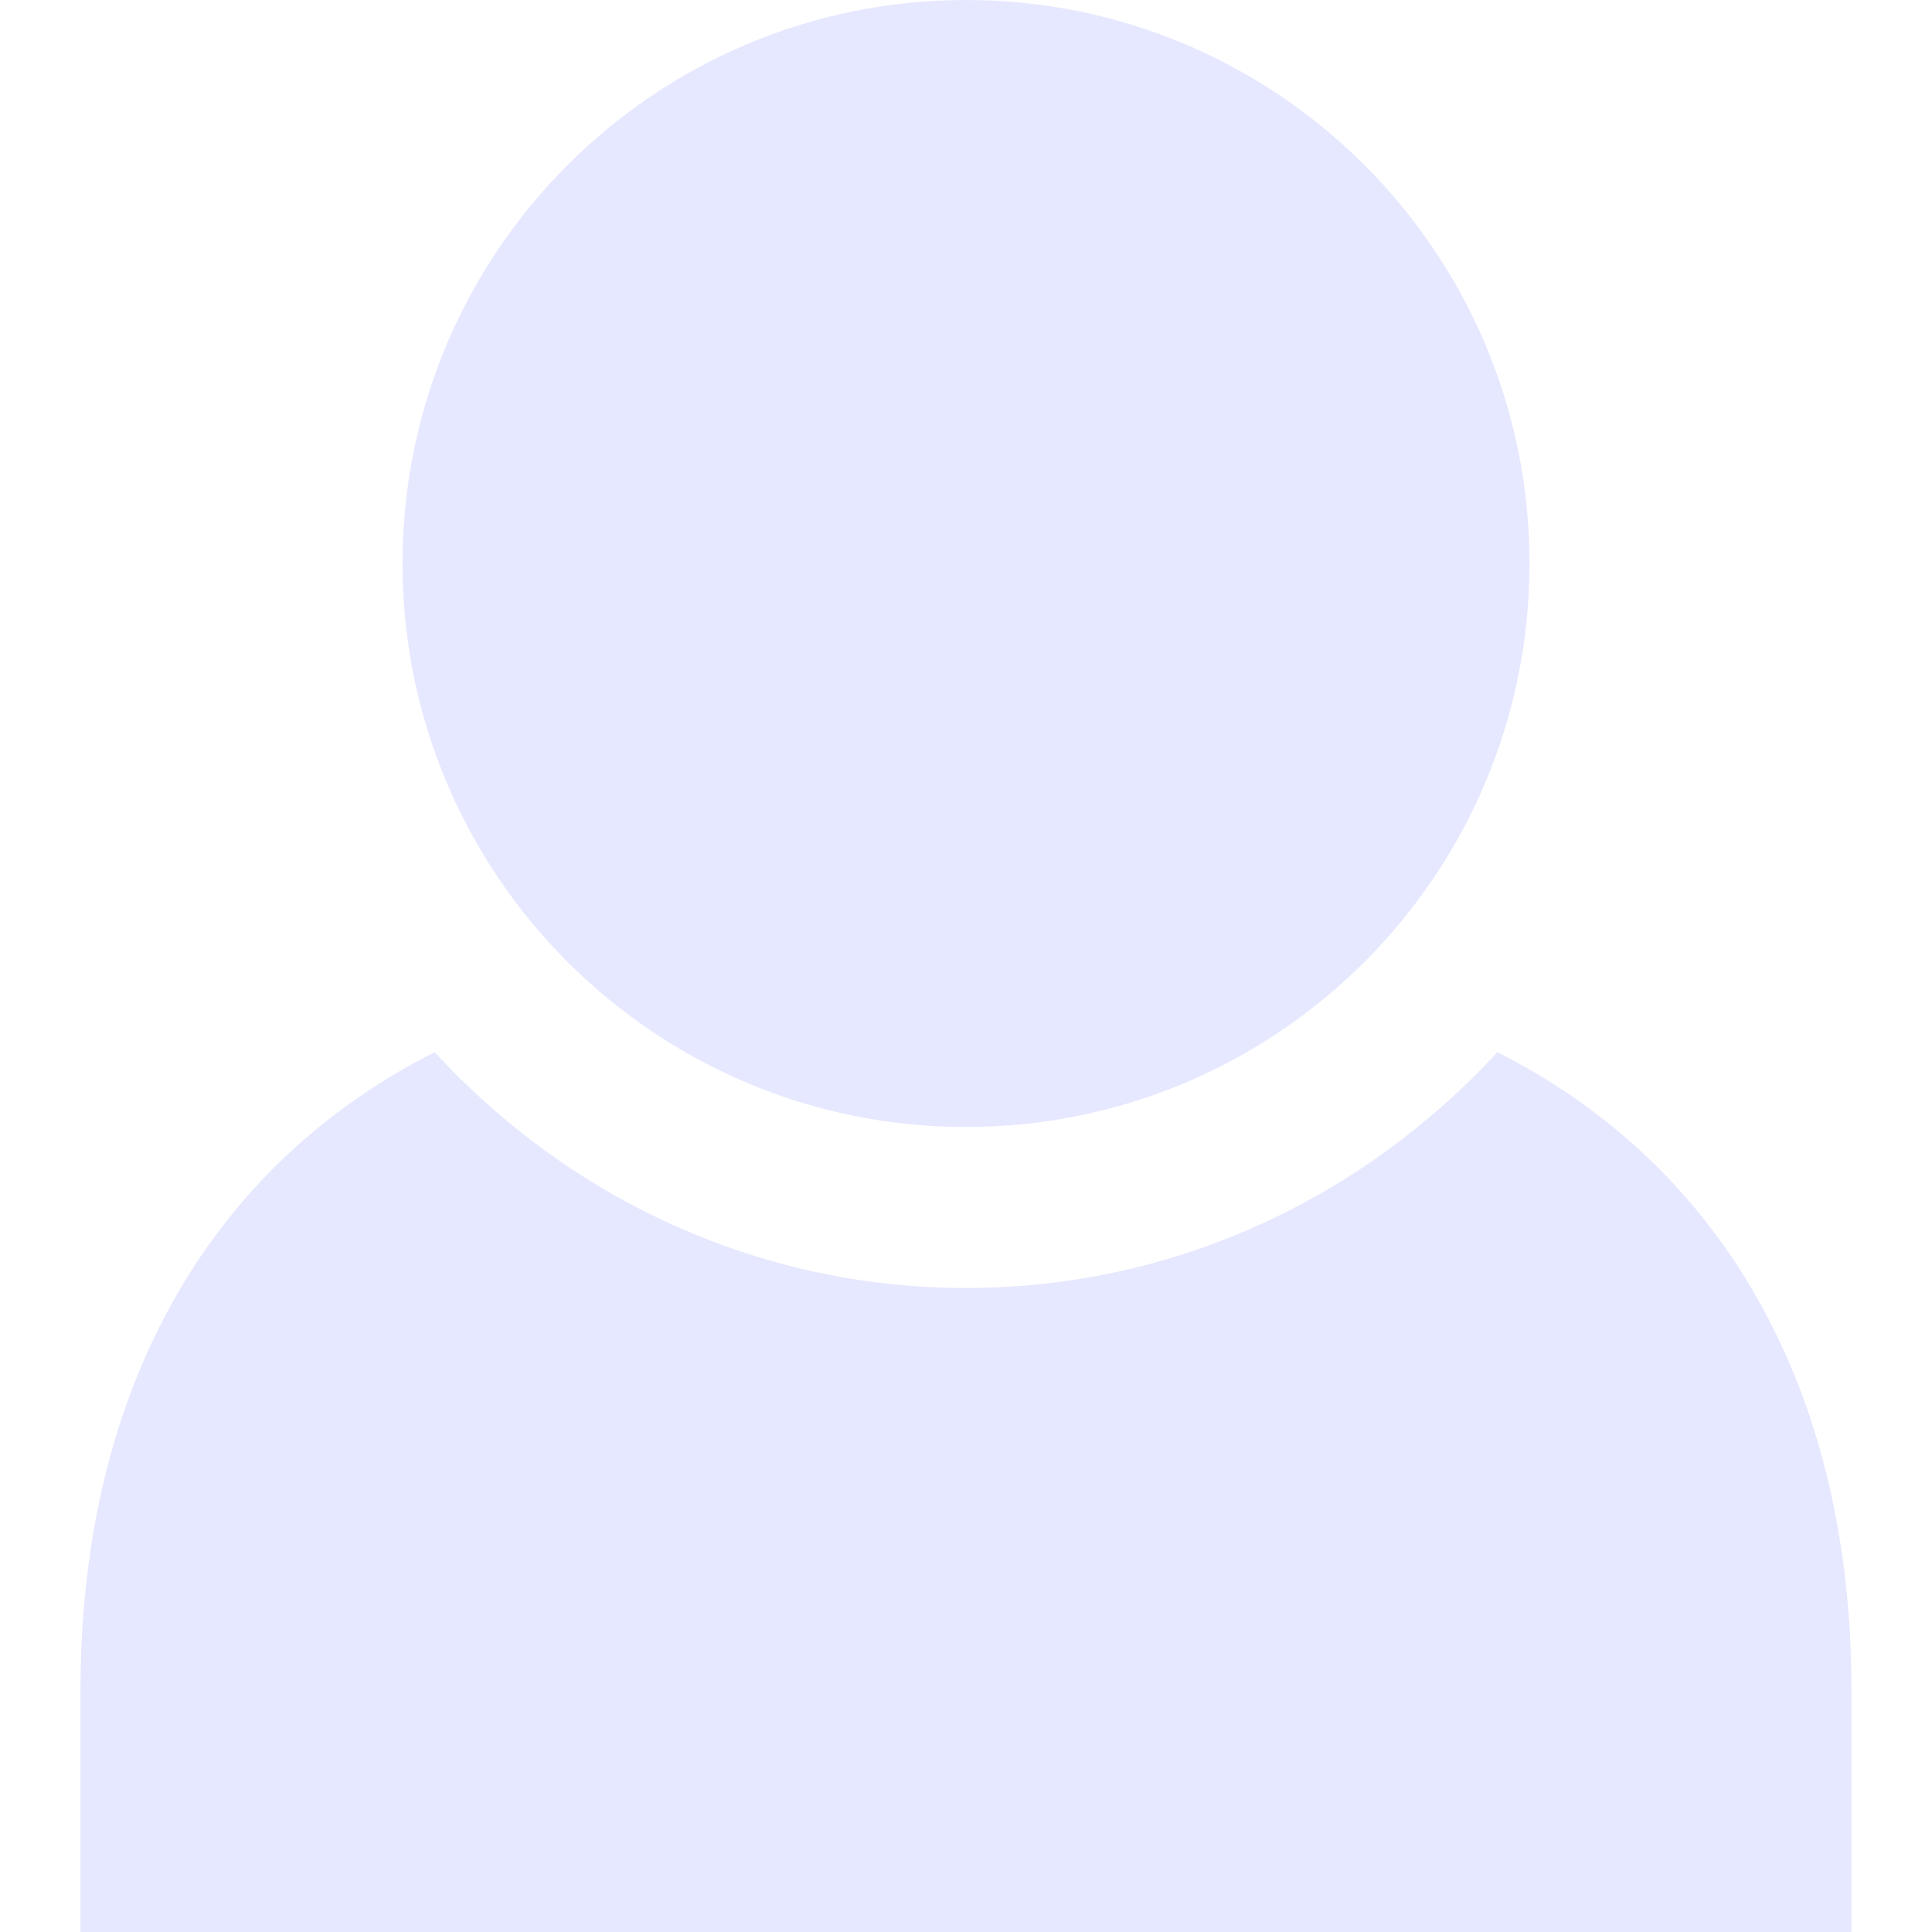
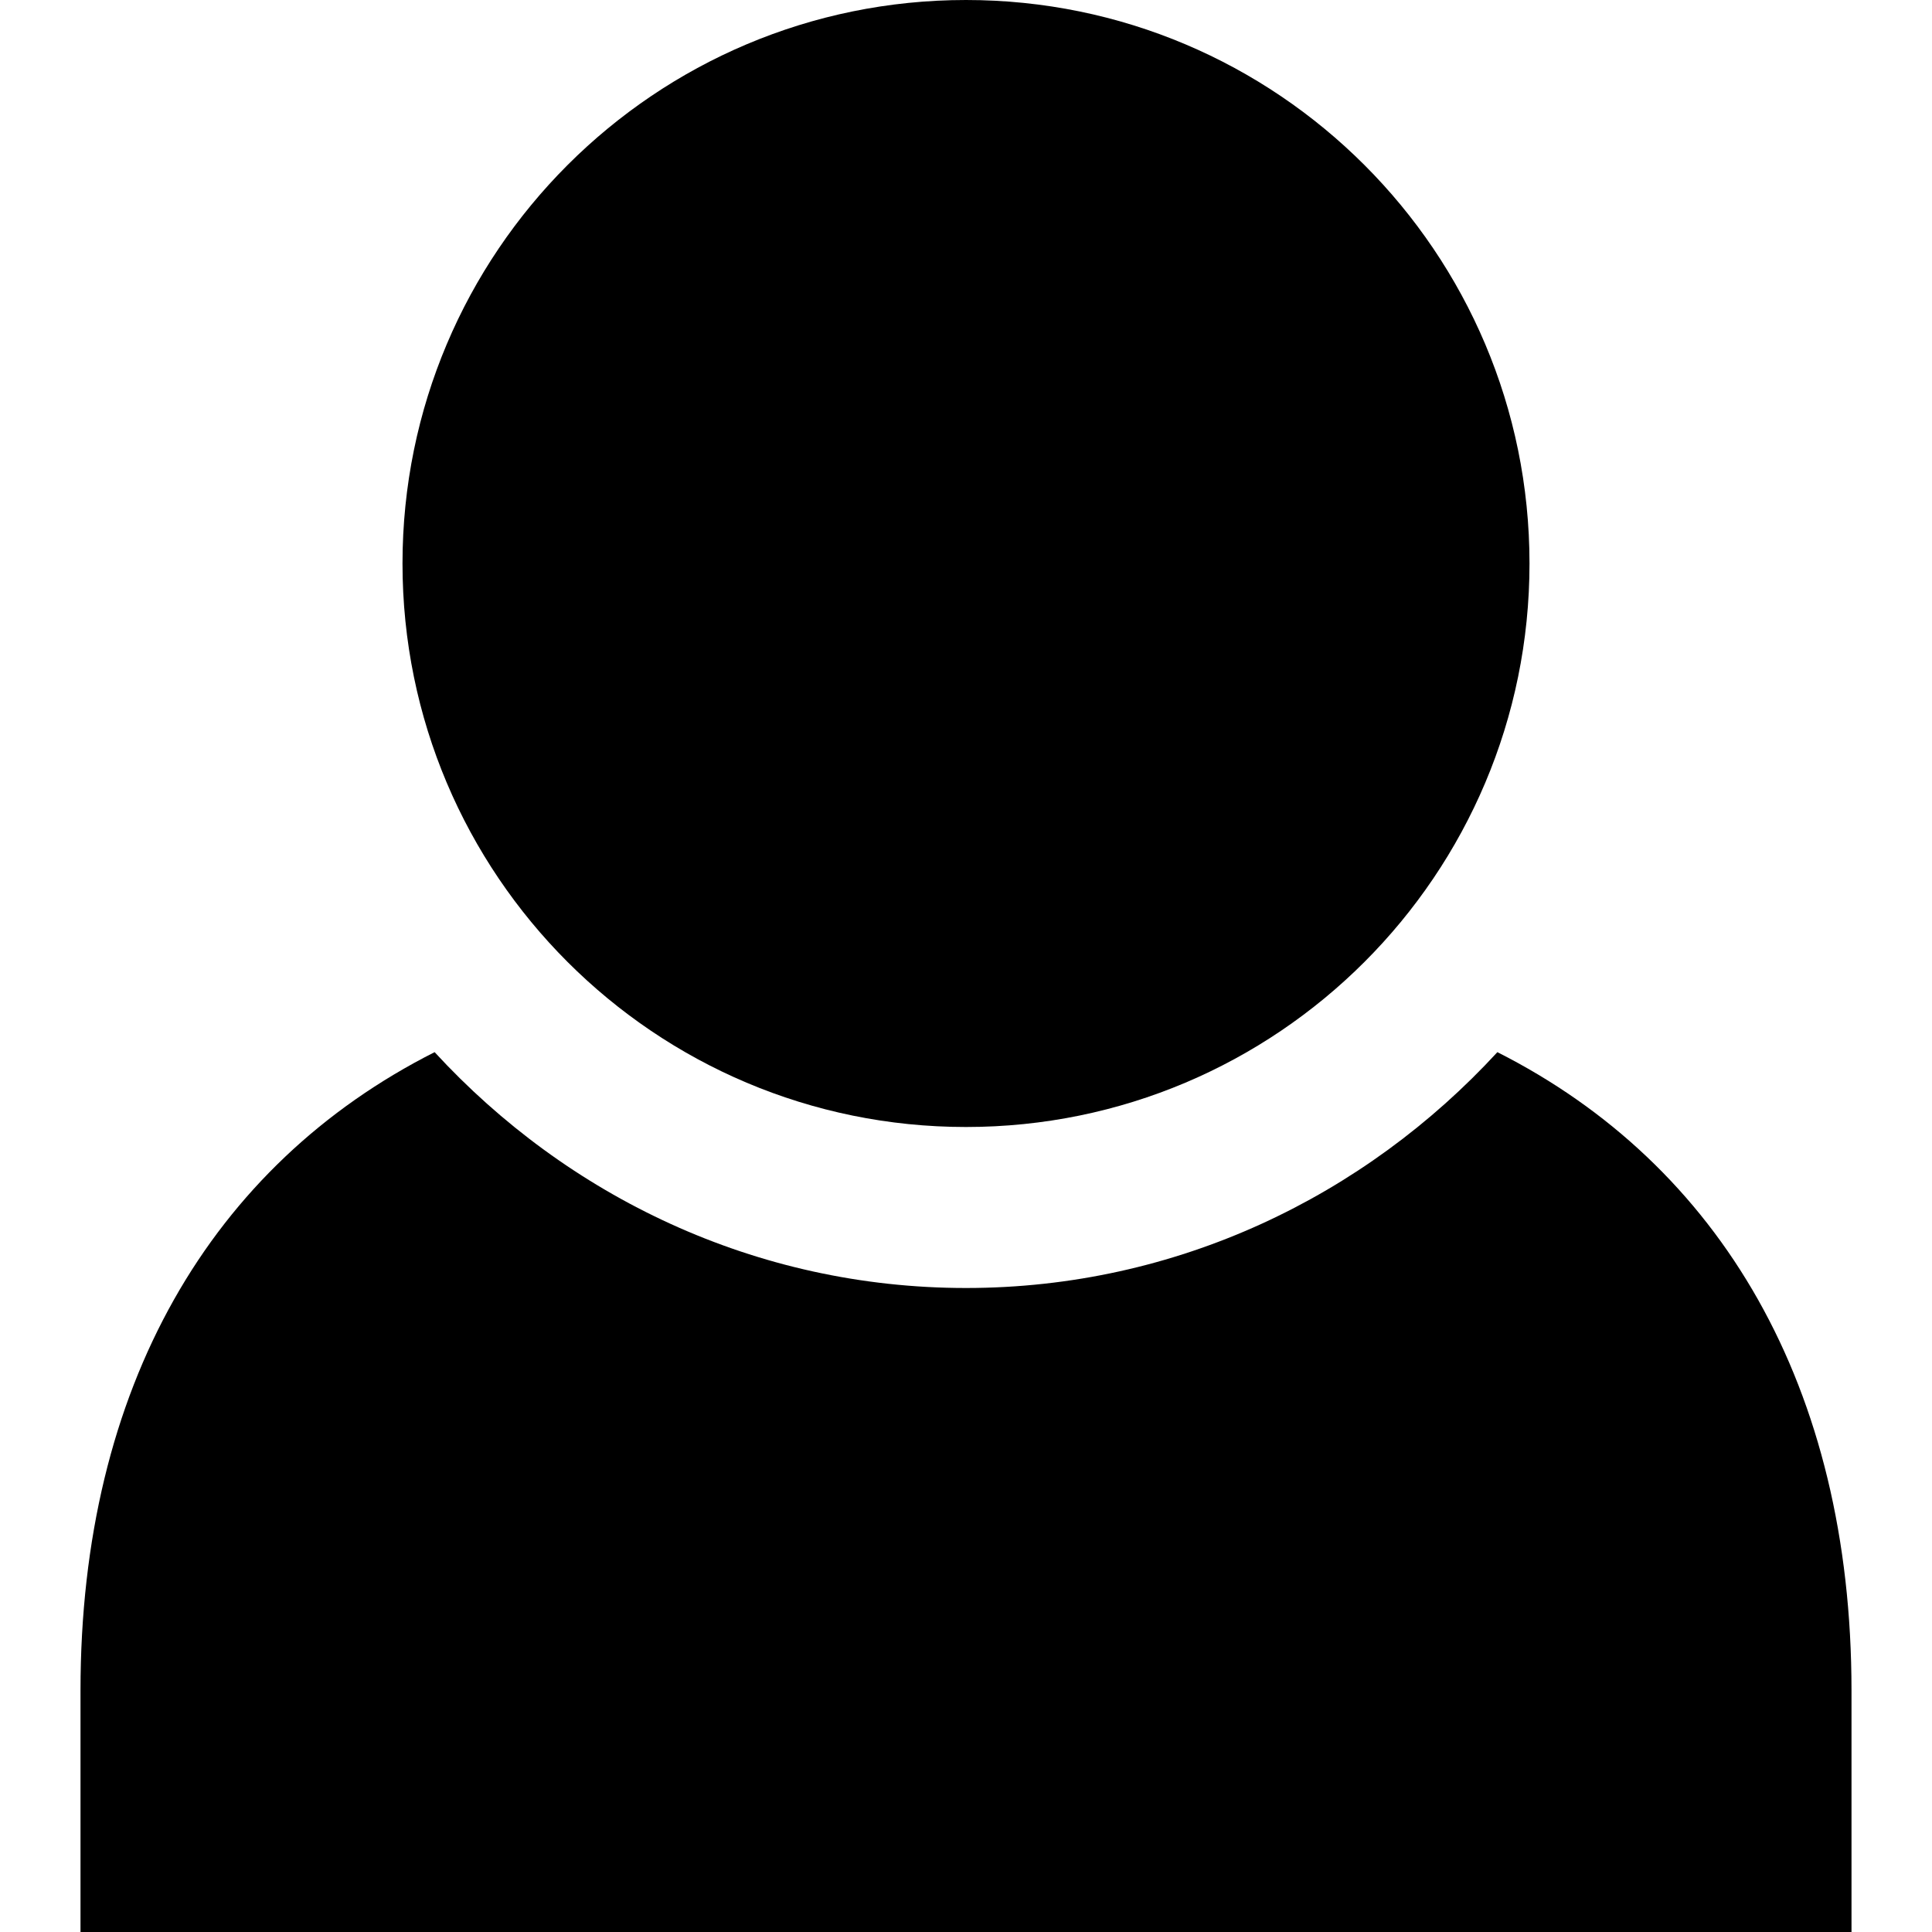
<svg xmlns="http://www.w3.org/2000/svg" width="99" height="99" viewBox="0 0 99 99" fill="none">
-   <path d="M76.729 53.915C69.94 61.293 60.294 66 49.5 66C38.706 66 29.06 61.293 22.271 53.915C10.845 59.689 4.125 71.059 4.125 86.625V99H94.875V86.625C94.875 71.059 88.155 59.689 76.729 53.915Z" fill="#E6E8FF" />
-   <path d="M49.5 57.75C65.447 57.75 78.375 44.822 78.375 28.875C78.375 12.928 65.447 0 49.5 0C33.553 0 20.625 12.928 20.625 28.875C20.625 44.822 33.553 57.75 49.5 57.75Z" fill="#E6E8FF" />
+   <path fill="currentColor" d="M76.729 53.915C69.94 61.293 60.294 66 49.5 66C38.706 66 29.06 61.293 22.271 53.915C10.845 59.689 4.125 71.059 4.125 86.625V99H94.875V86.625C94.875 71.059 88.155 59.689 76.729 53.915Z" />
+   <path fill="currentColor" d="M49.5 57.75C65.447 57.75 78.375 44.822 78.375 28.875C78.375 12.928 65.447 0 49.5 0C33.553 0 20.625 12.928 20.625 28.875C20.625 44.822 33.553 57.75 49.5 57.75Z" />
</svg>
